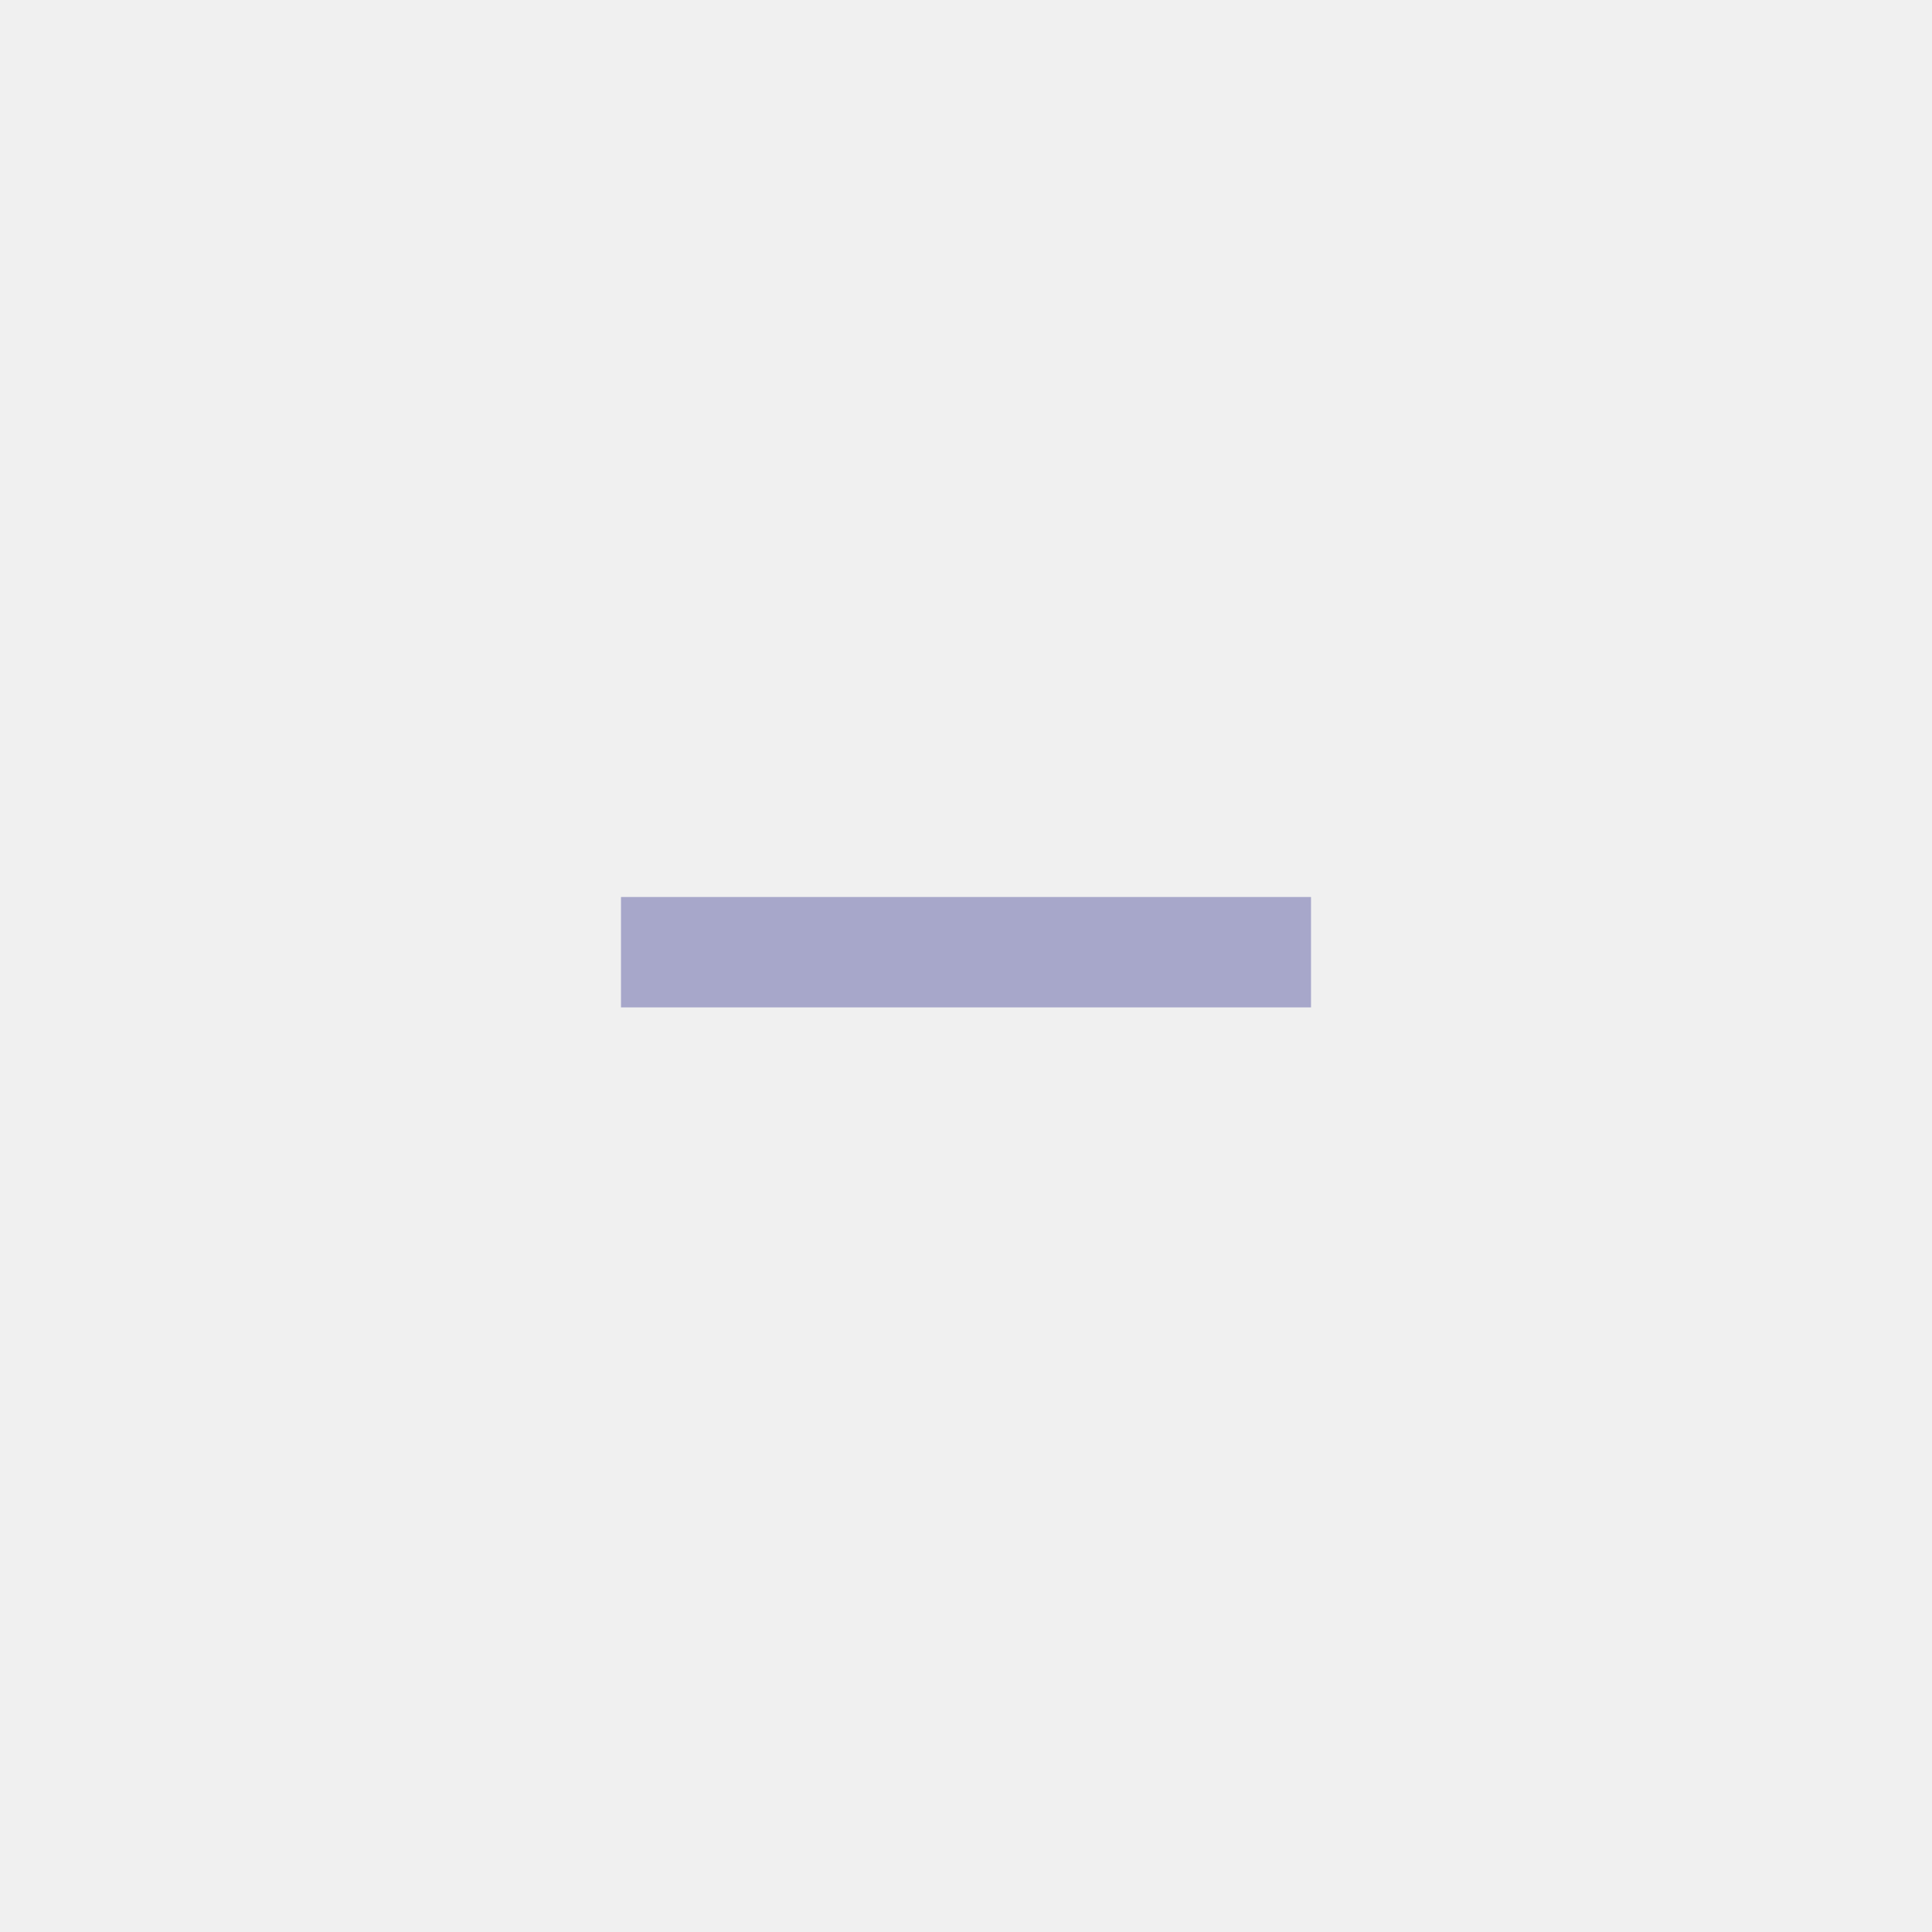
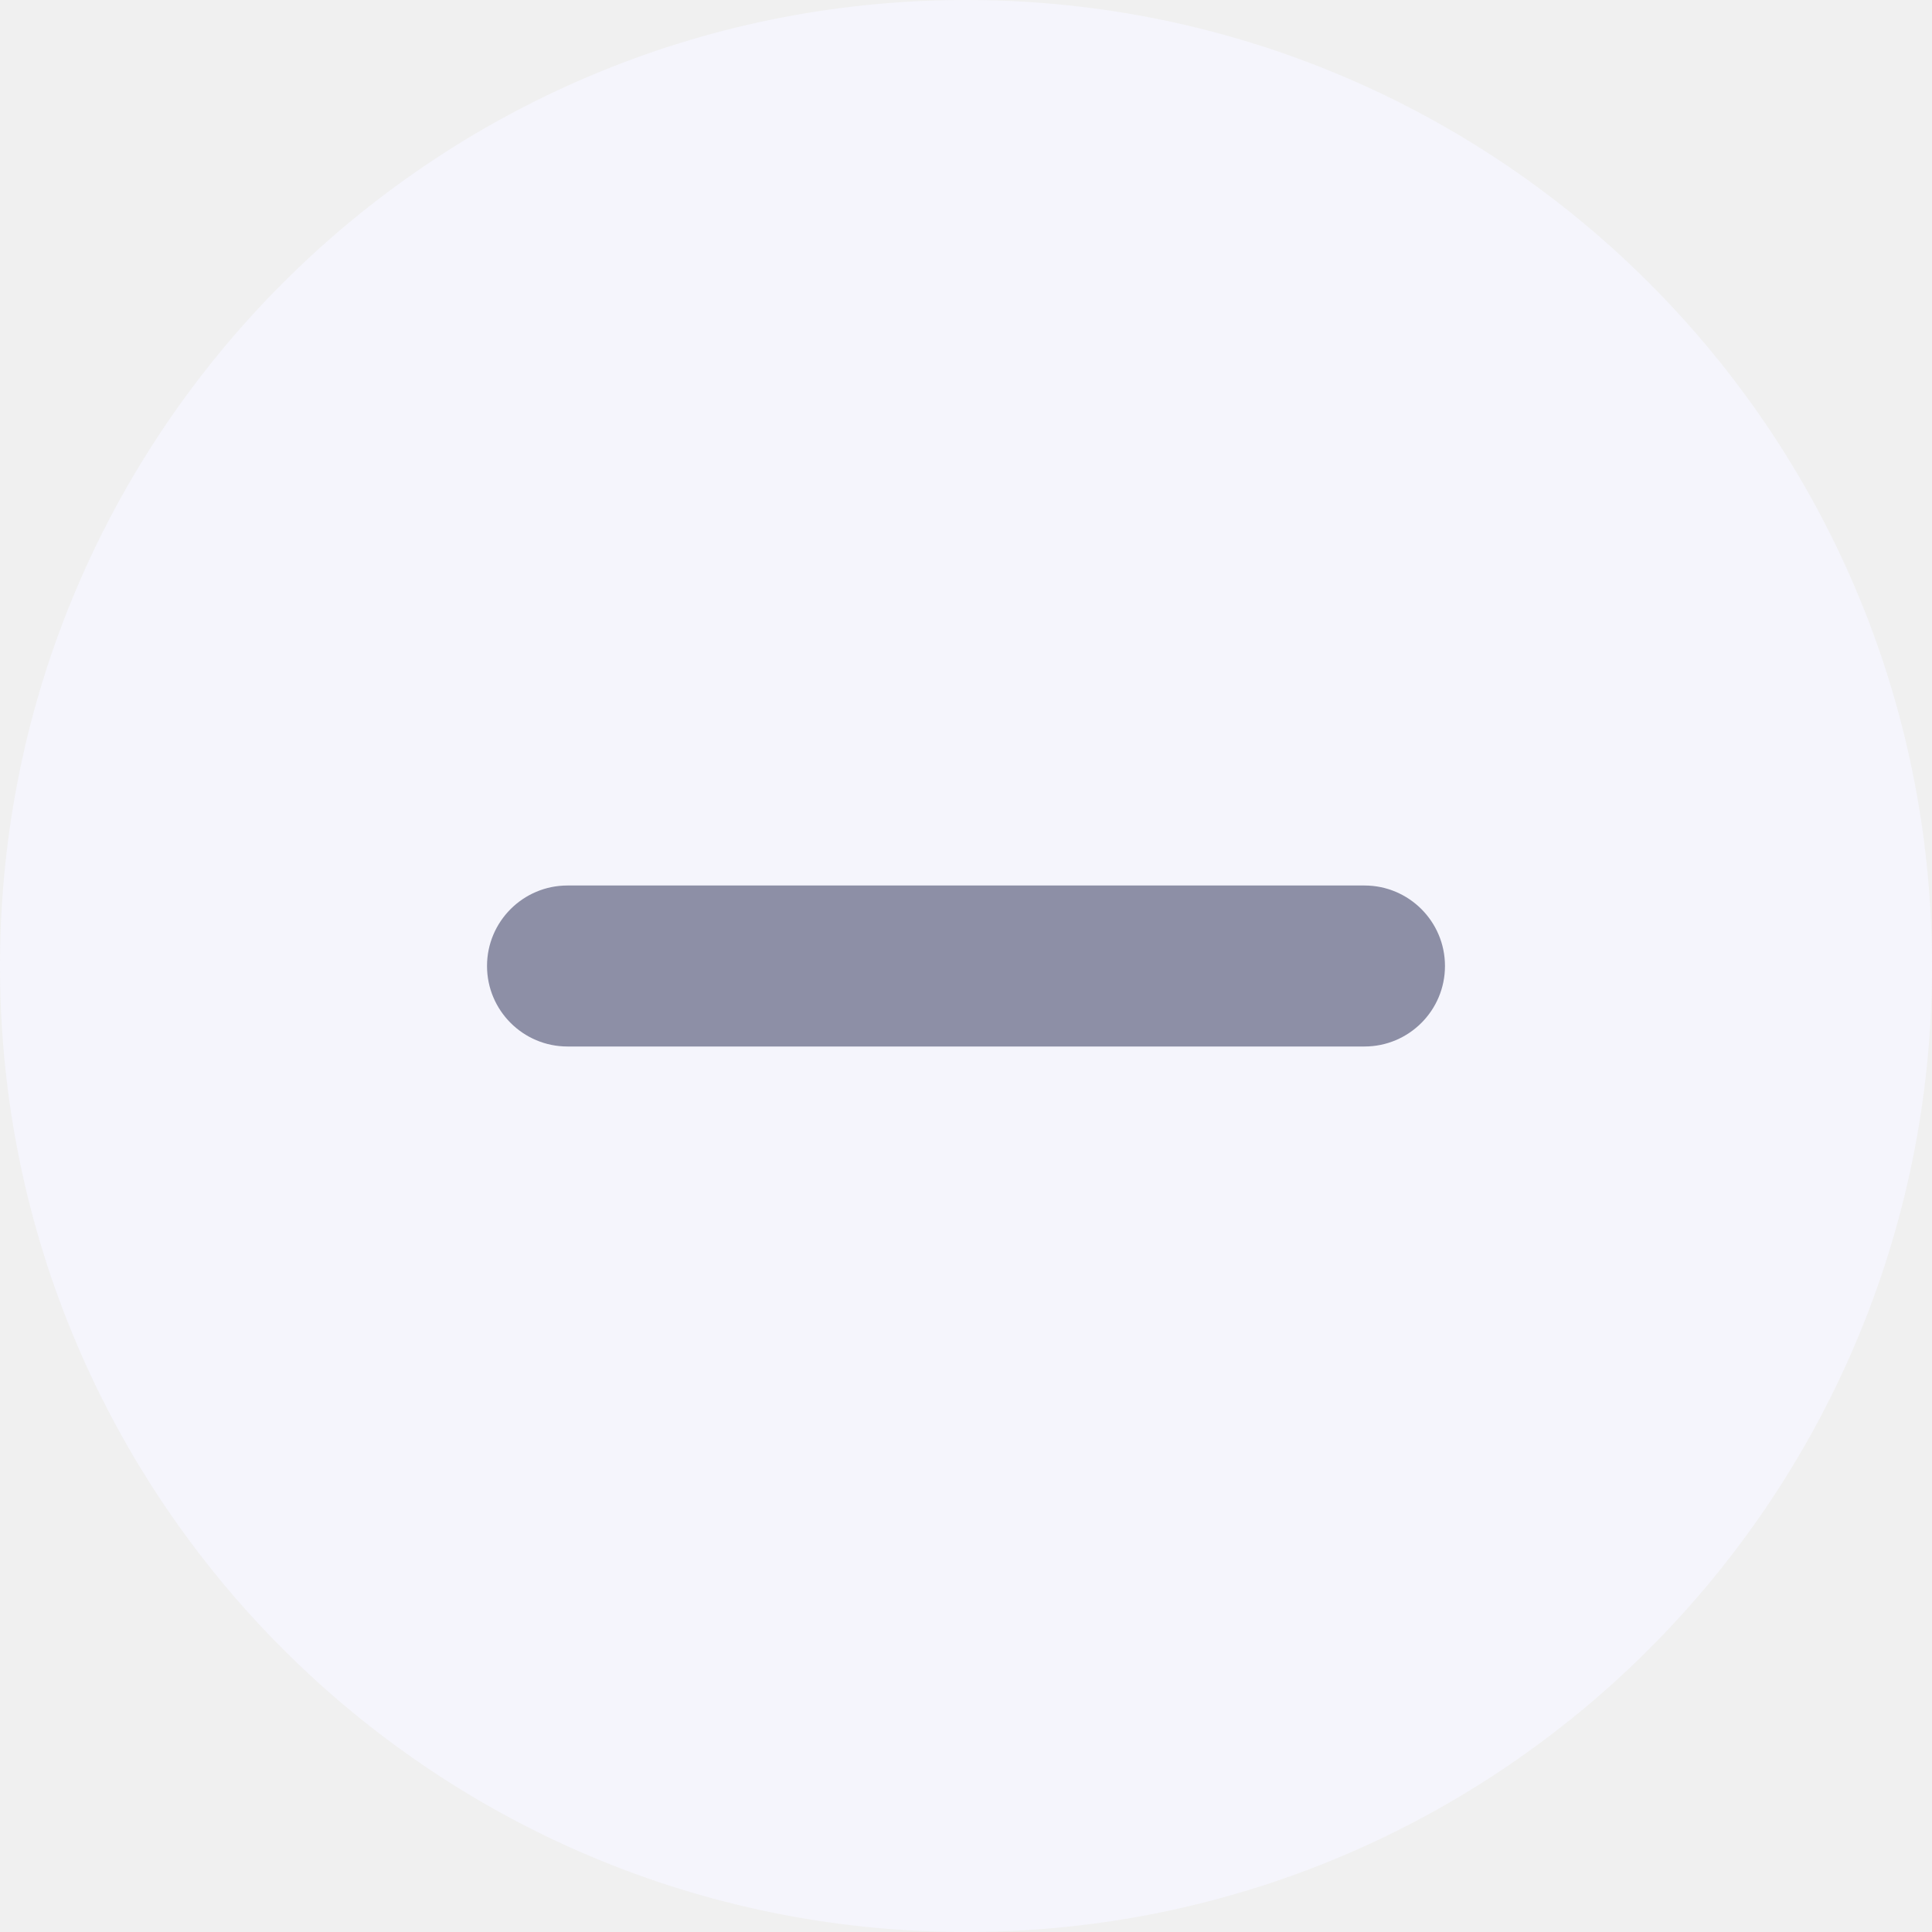
- <svg xmlns="http://www.w3.org/2000/svg" xmlns:xlink="http://www.w3.org/1999/xlink" viewBox="0 0 28 28">
-   <defs>
-     <path id="a" d="M0 0h28v28H0z" />
-   </defs>
-   <g fill="none" fill-rule="evenodd">
-     <mask id="b" fill="#fff">
-       <use xlink:href="#a" />
-     </mask>
-     <path fill="#A7A7CA" fill-rule="nonzero" d="M9 13h10v1.6H9z" mask="url(#b)" />
-   </g>
+ <svg xmlns="http://www.w3.org/2000/svg" width="24" height="24" viewBox="0 0 24 24" fill="none">
+   <circle cx="12" cy="12" r="12" fill="#F5F5FC" />
+   <path fill-rule="evenodd" clip-rule="evenodd" d="M6.05 12C6.05 11.448 6.498 11 7.05 11L16.95 11C17.502 11 17.95 11.448 17.95 12C17.95 12.552 17.502 13 16.95 13L7.05 13C6.498 13 6.05 12.552 6.05 12Z" fill="#8D8FA6" />
</svg>
